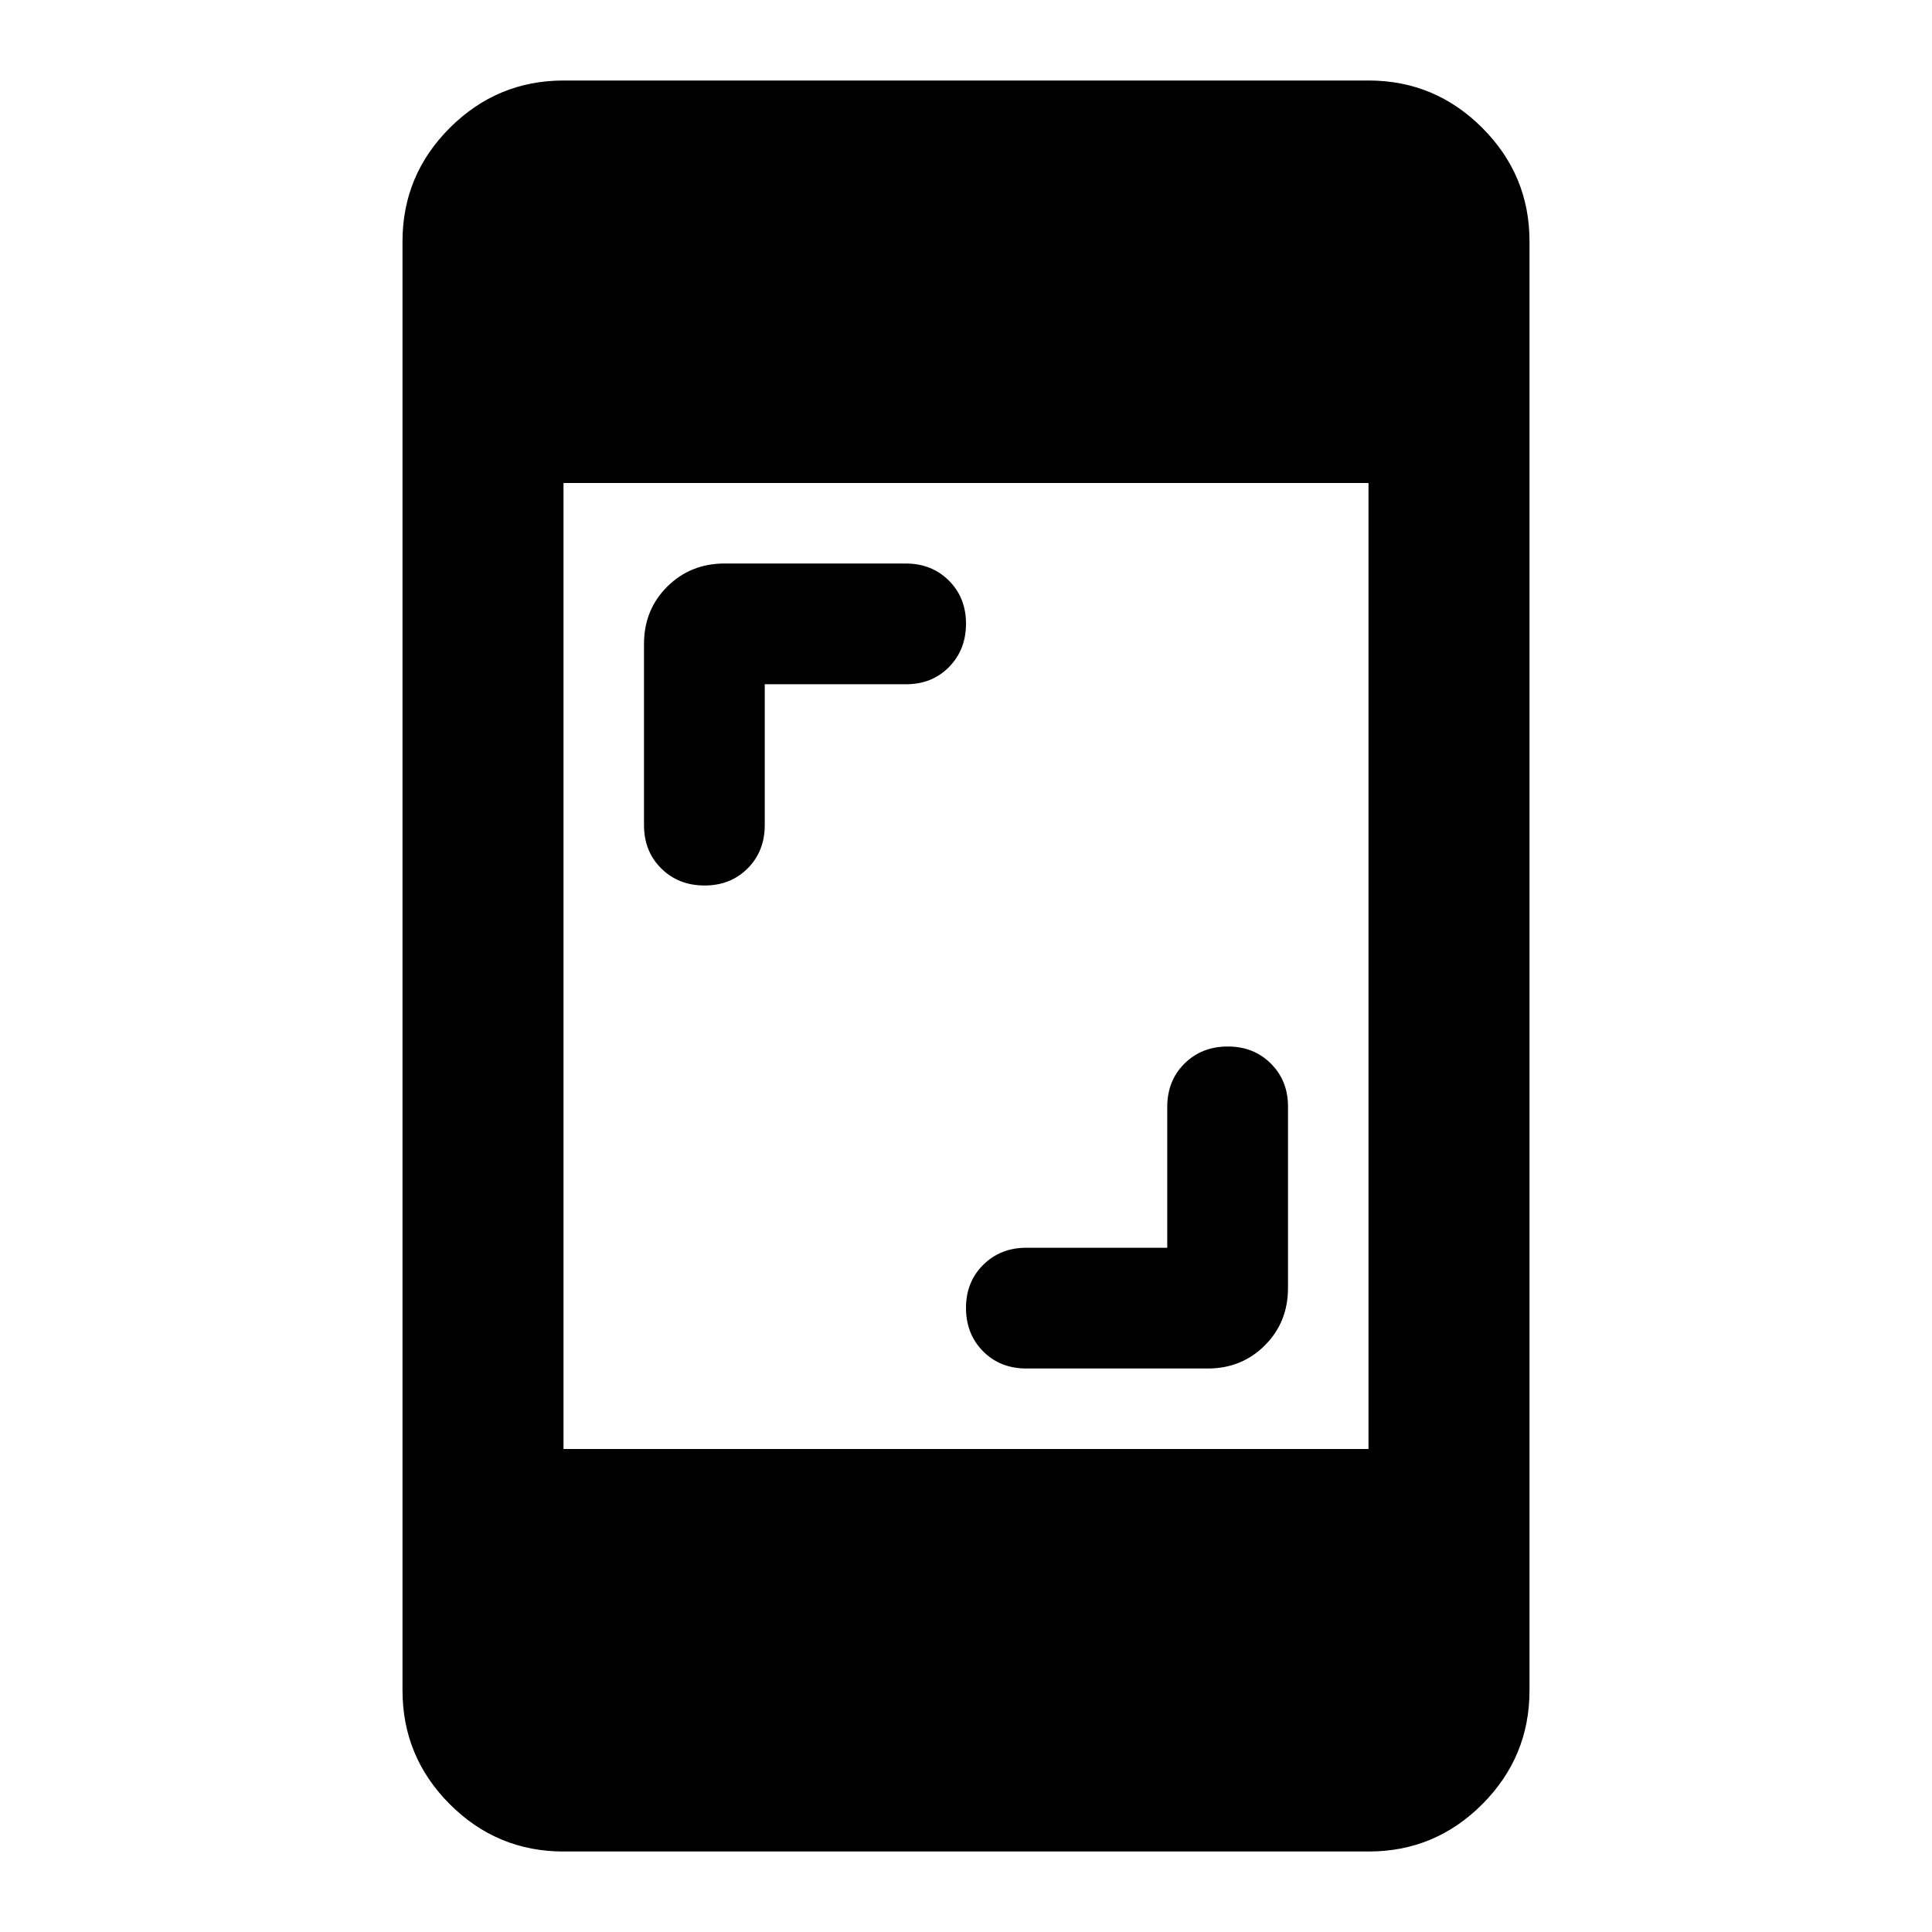
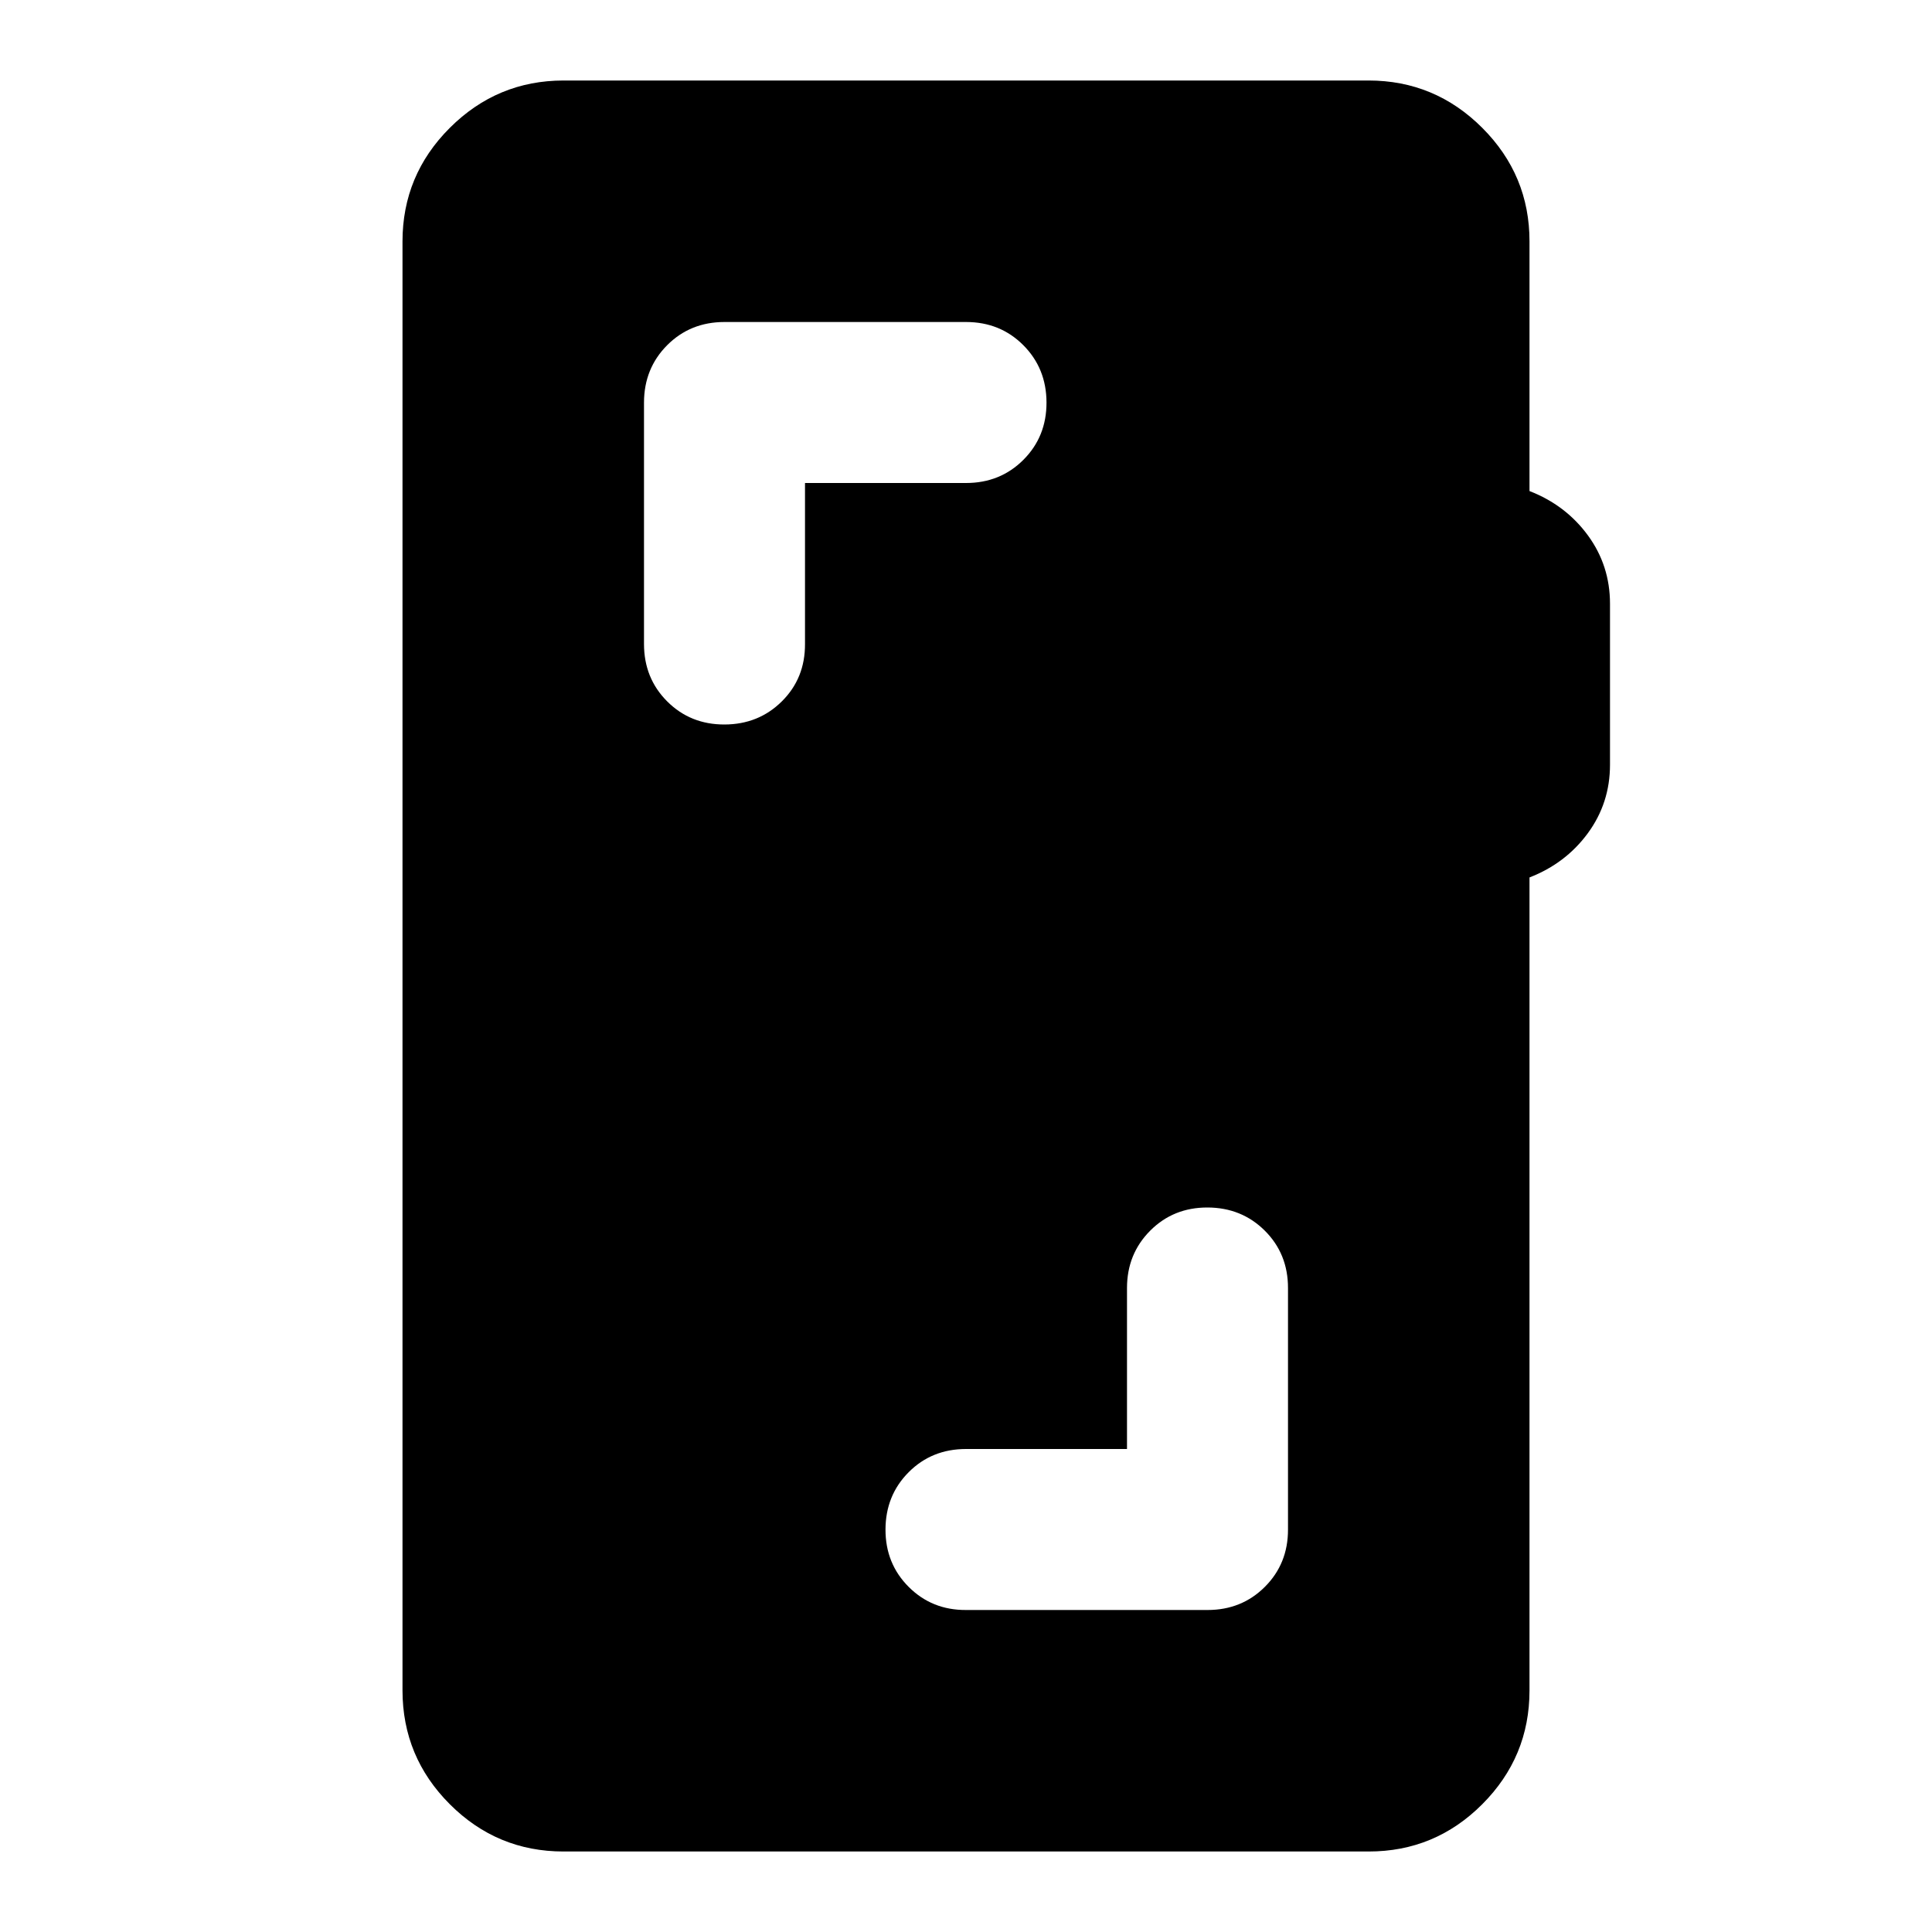
<svg xmlns="http://www.w3.org/2000/svg" viewBox="0 0 24 24" width="24" height="24">
-   <path fill="currentColor" d="M14.5 15.5v-1.75q0-.325.213-.537T15.25 13t.538.213t.212.537V16q0 .425-.288.713T15 17h-2.25q-.325 0-.537-.213T12 16.25t.213-.537t.537-.213zm-5-7v1.75q0 .325-.213.538T8.75 11t-.537-.213T8 10.25V8q0-.425.288-.712T9 7h2.25q.325 0 .538.213T12 7.75t-.213.538t-.537.212zM7 23q-.825 0-1.412-.587T5 21V3q0-.825.588-1.412T7 1h10q.825 0 1.413.588T19 3v18q0 .825-.587 1.413T17 23zm0-5h10V6H7z" />
+   <path fill="currentColor" d="M14 18h-2q-.425 0-.712.288T11 19t.288.713T12 20h3q.425 0 .713-.288T16 19v-3q0-.425-.288-.712T15 15t-.712.288T14 16zm-7 5q-.825 0-1.412-.587T5 21V3q0-.825.588-1.412T7 1h10q.825 0 1.413.588T19 3v3.1q.45.175.725.55T20 7.5v2q0 .475-.275.85T19 10.9V21q0 .825-.587 1.413T17 23zm3-17h2q.425 0 .713-.288T13 5t-.288-.712T12 4H9q-.425 0-.712.288T8 5v3q0 .425.288.713T9 9t.713-.288T10 8z" />
</svg>
